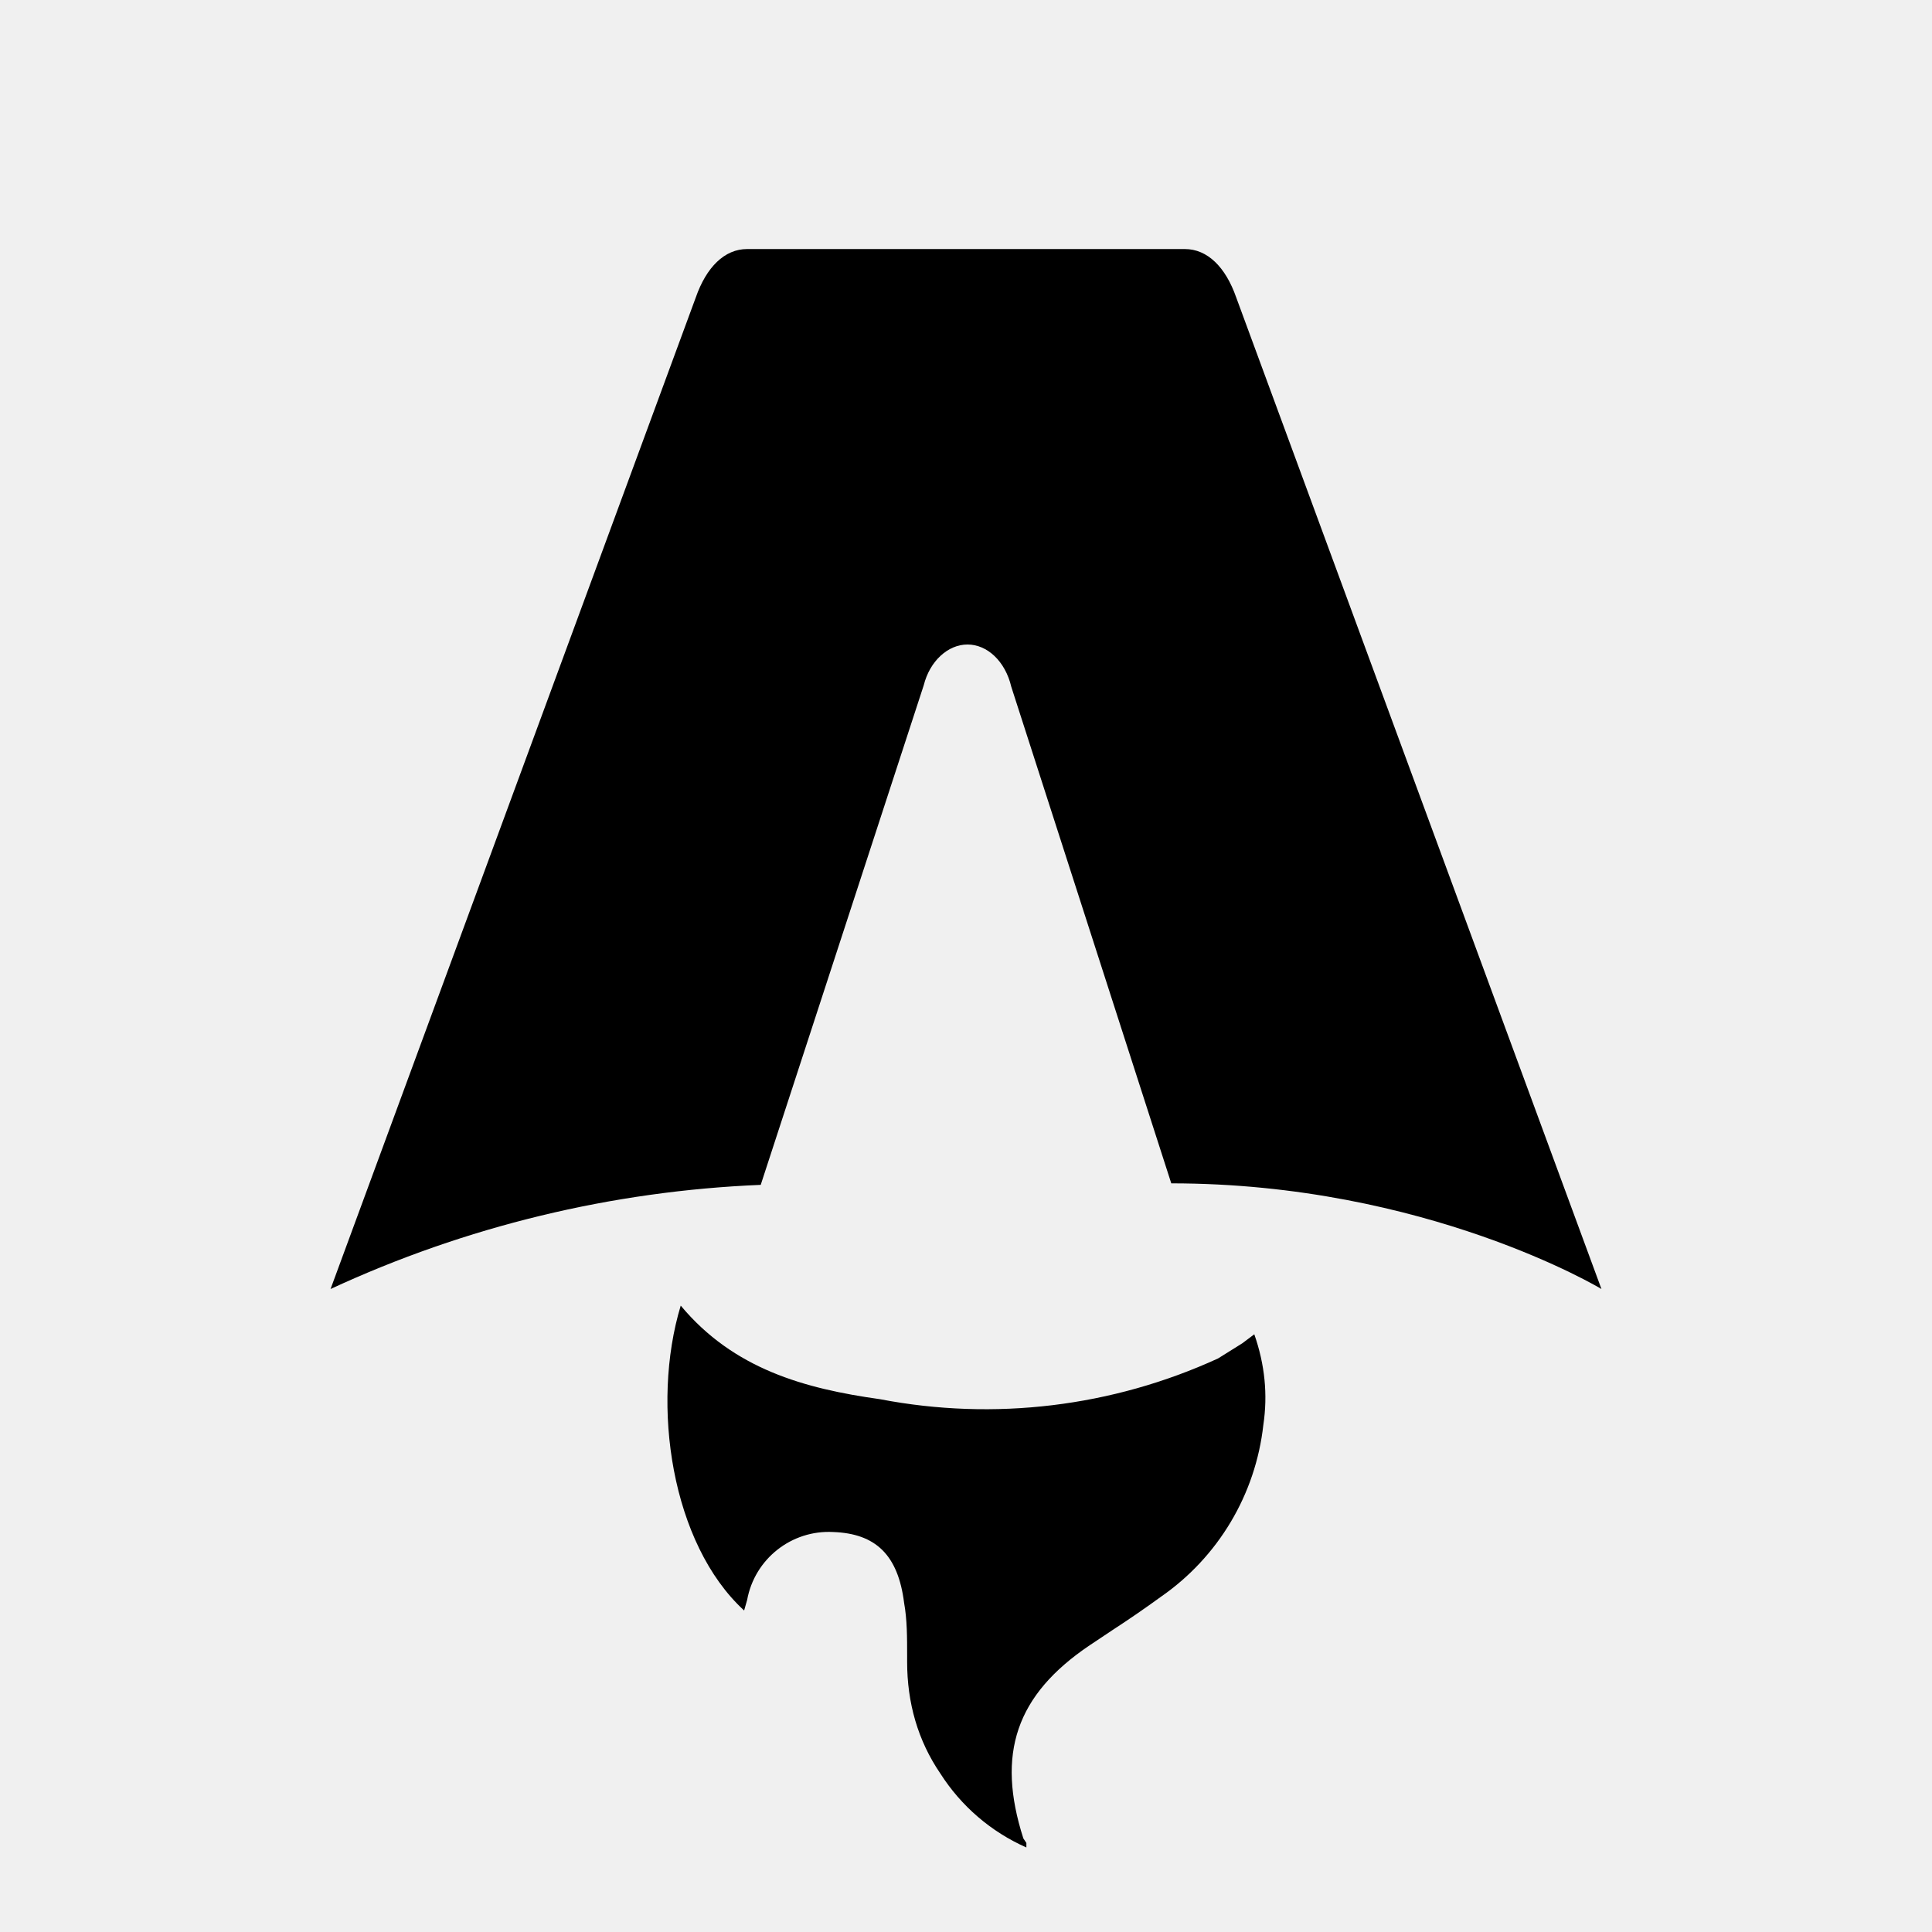
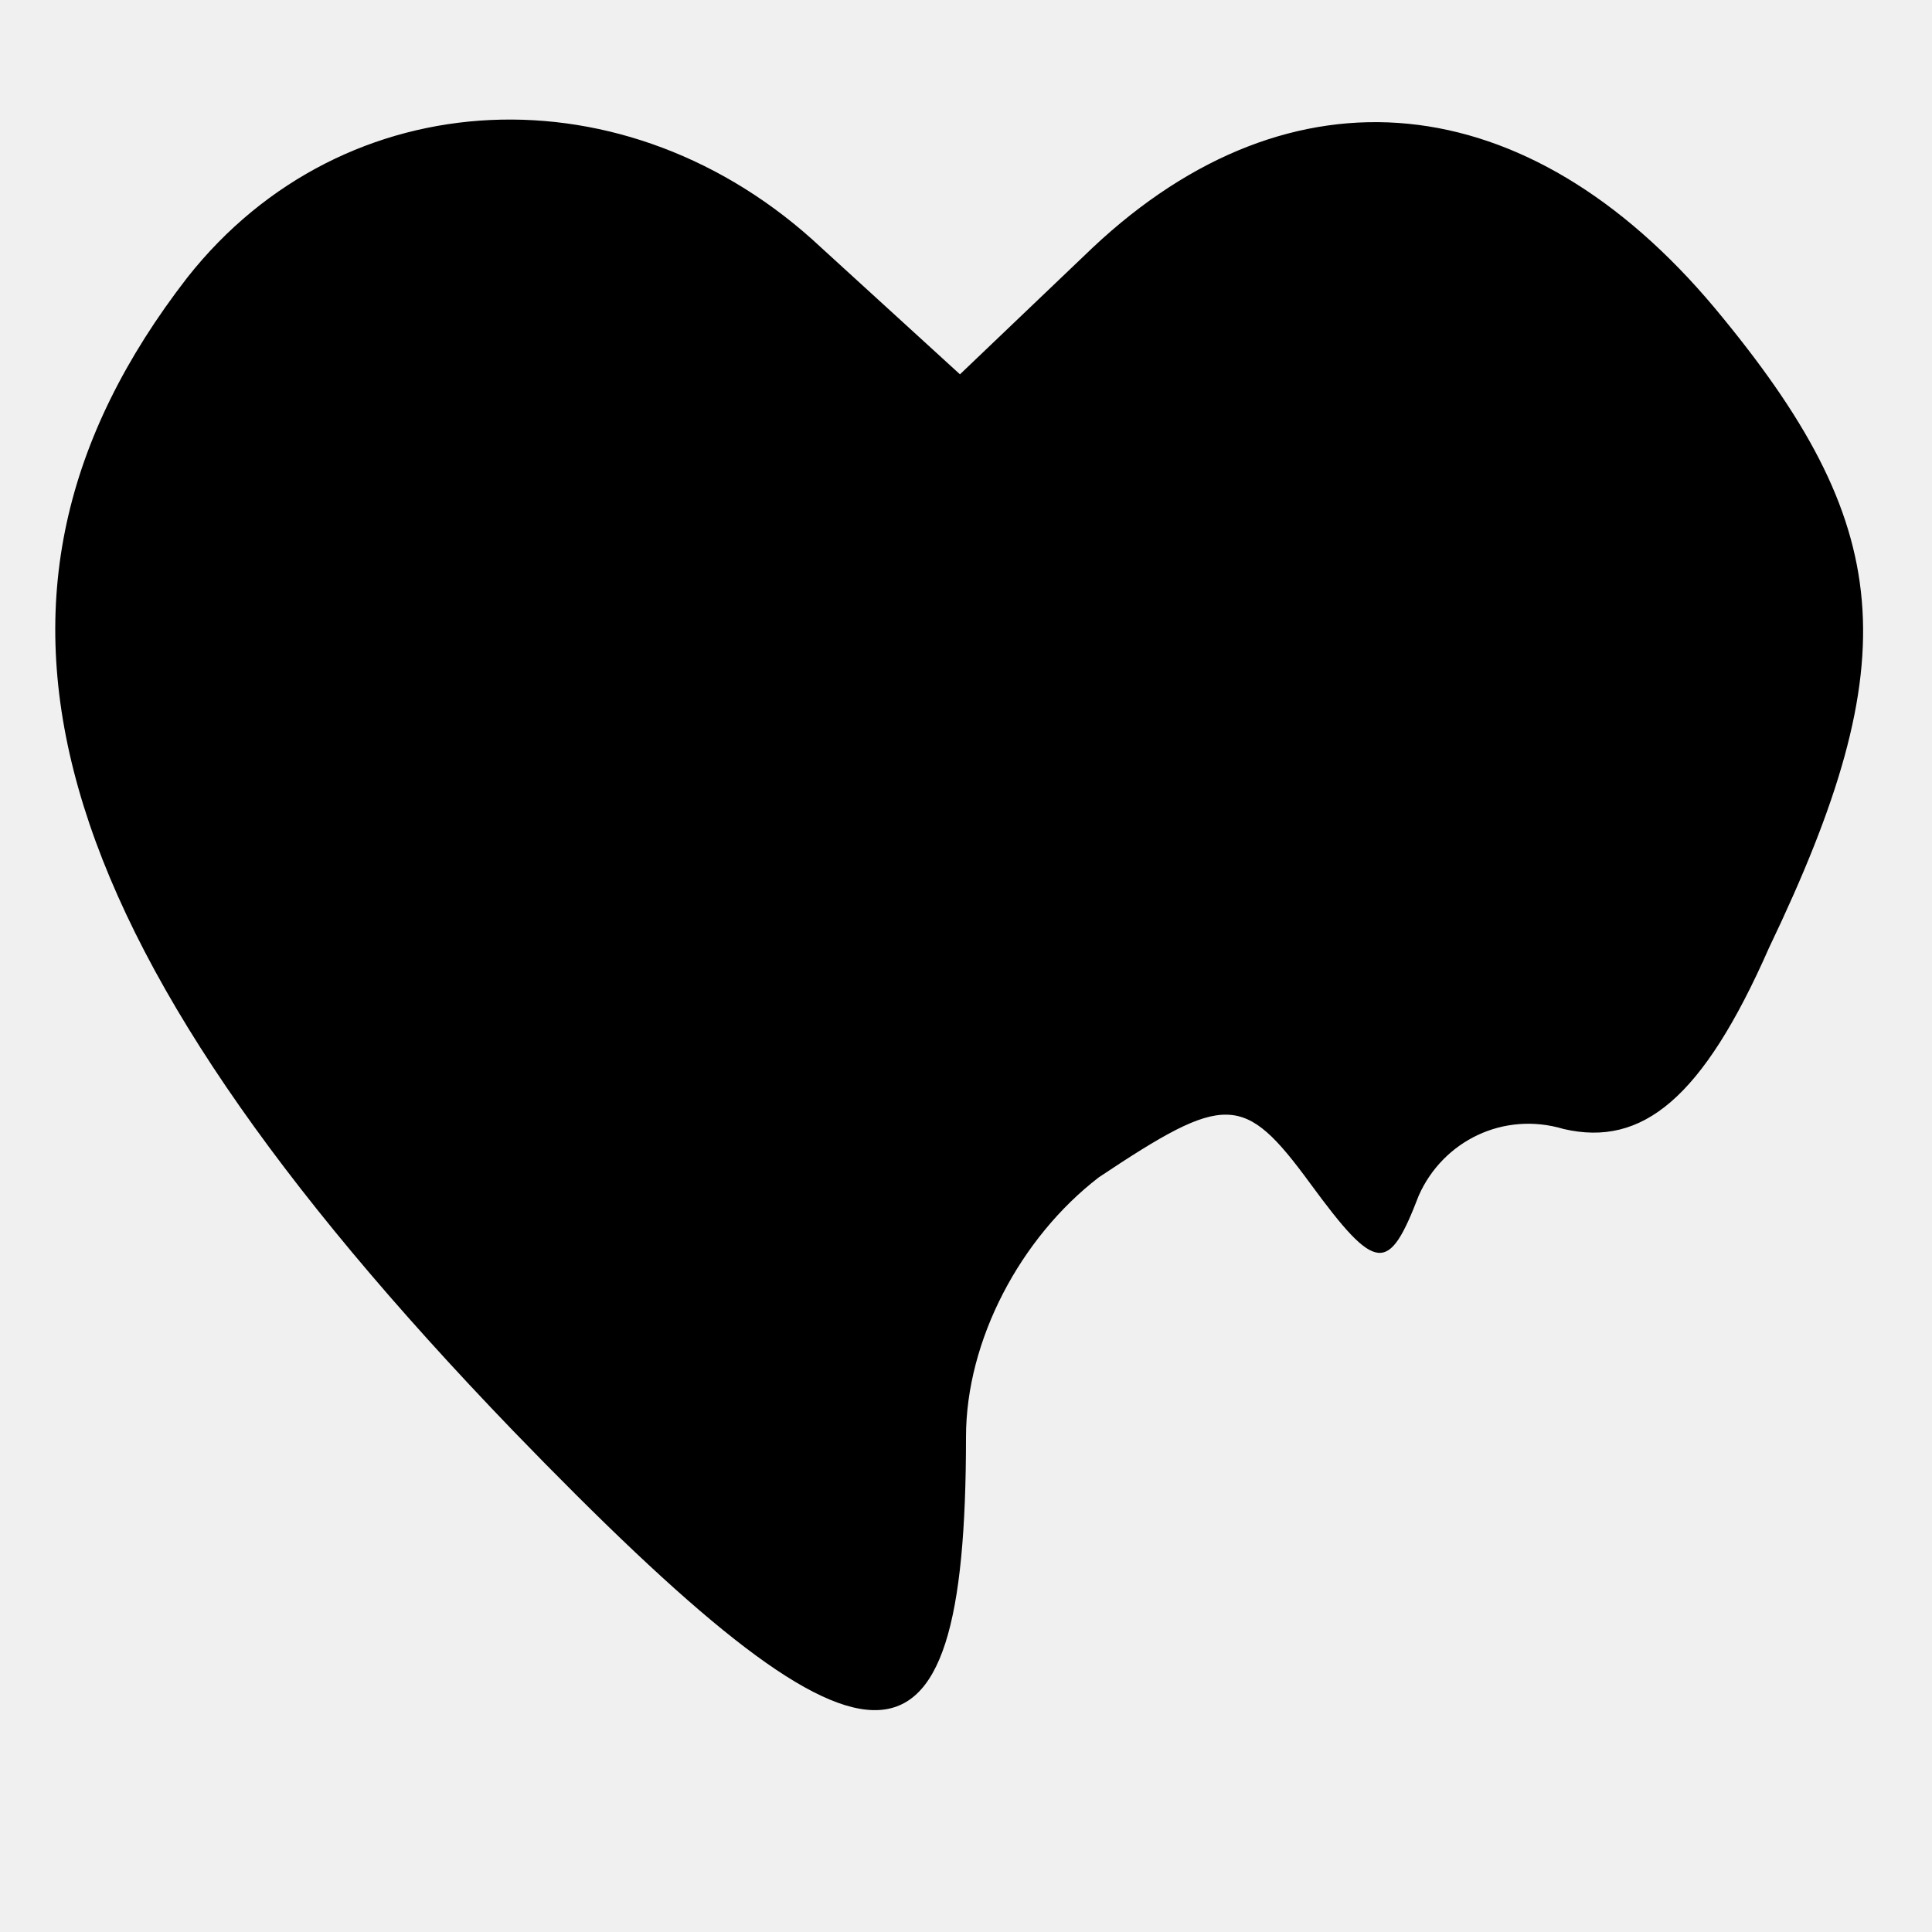
- <svg xmlns="http://www.w3.org/2000/svg" fill="none" viewBox="0 0 128 128">
-   <path d="M50.4 78.5a75.1 75.1 0 0 0-28.5 6.9l24.2-65.7c.7-2 1.9-3.2 3.4-3.2h29c1.5 0 2.7 1.2 3.4 3.2l24.2 65.7s-11.6-7-28.5-7L67 45.5c-.4-1.7-1.6-2.8-2.9-2.8-1.3 0-2.5 1.1-2.9 2.7L50.4 78.5Zm-1.1 28.2Zm-4.2-20.2c-2 6.6-.6 15.8 4.2 20.2a17.5 17.5 0 0 1 .2-.7 5.5 5.5 0 0 1 5.7-4.5c2.8.1 4.3 1.5 4.7 4.7.2 1.1.2 2.3.2 3.5v.4c0 2.7.7 5.2 2.2 7.4a13 13 0 0 0 5.7 4.9v-.3l-.2-.3c-1.8-5.6-.5-9.5 4.4-12.8l1.5-1a73 73 0 0 0 3.2-2.2 16 16 0 0 0 6.8-11.4c.3-2 .1-4-.6-6l-.8.6-1.6 1a37 37 0 0 1-22.4 2.7c-5-.7-9.7-2-13.2-6.2Z" />
-   <style>
-         path { fill: #000; }
-         @media (prefers-color-scheme: dark) {
-             path { fill: #FFF; }
-         }
-     </style>
+ <svg xmlns="http://www.w3.org/2000/svg" version="1.0" width="32pt" height="32pt" viewBox="0 0 32 32" preserveAspectRatio="xMidYMid meet">
+   <g transform="translate(0,32) scale(0.1,-0.1)" fill="#000000" stroke="none">
+     <path d="M31 274 c-41 -53 -25 -109 54 -191 59 -61 75 -62 75 -1 0 16 9 33 22 43 21 14 24 14 35 -1 11 -15 13 -15 18 -2 4 9 14 14 24 11 13 -3 23 5 34 30 23 48 21 70 -9 106 -31 37 -70 41 -103 10 l-22 -21 -23 21 c-32 30 -79 28 -105 -5z" />
+   </g>
</svg>
